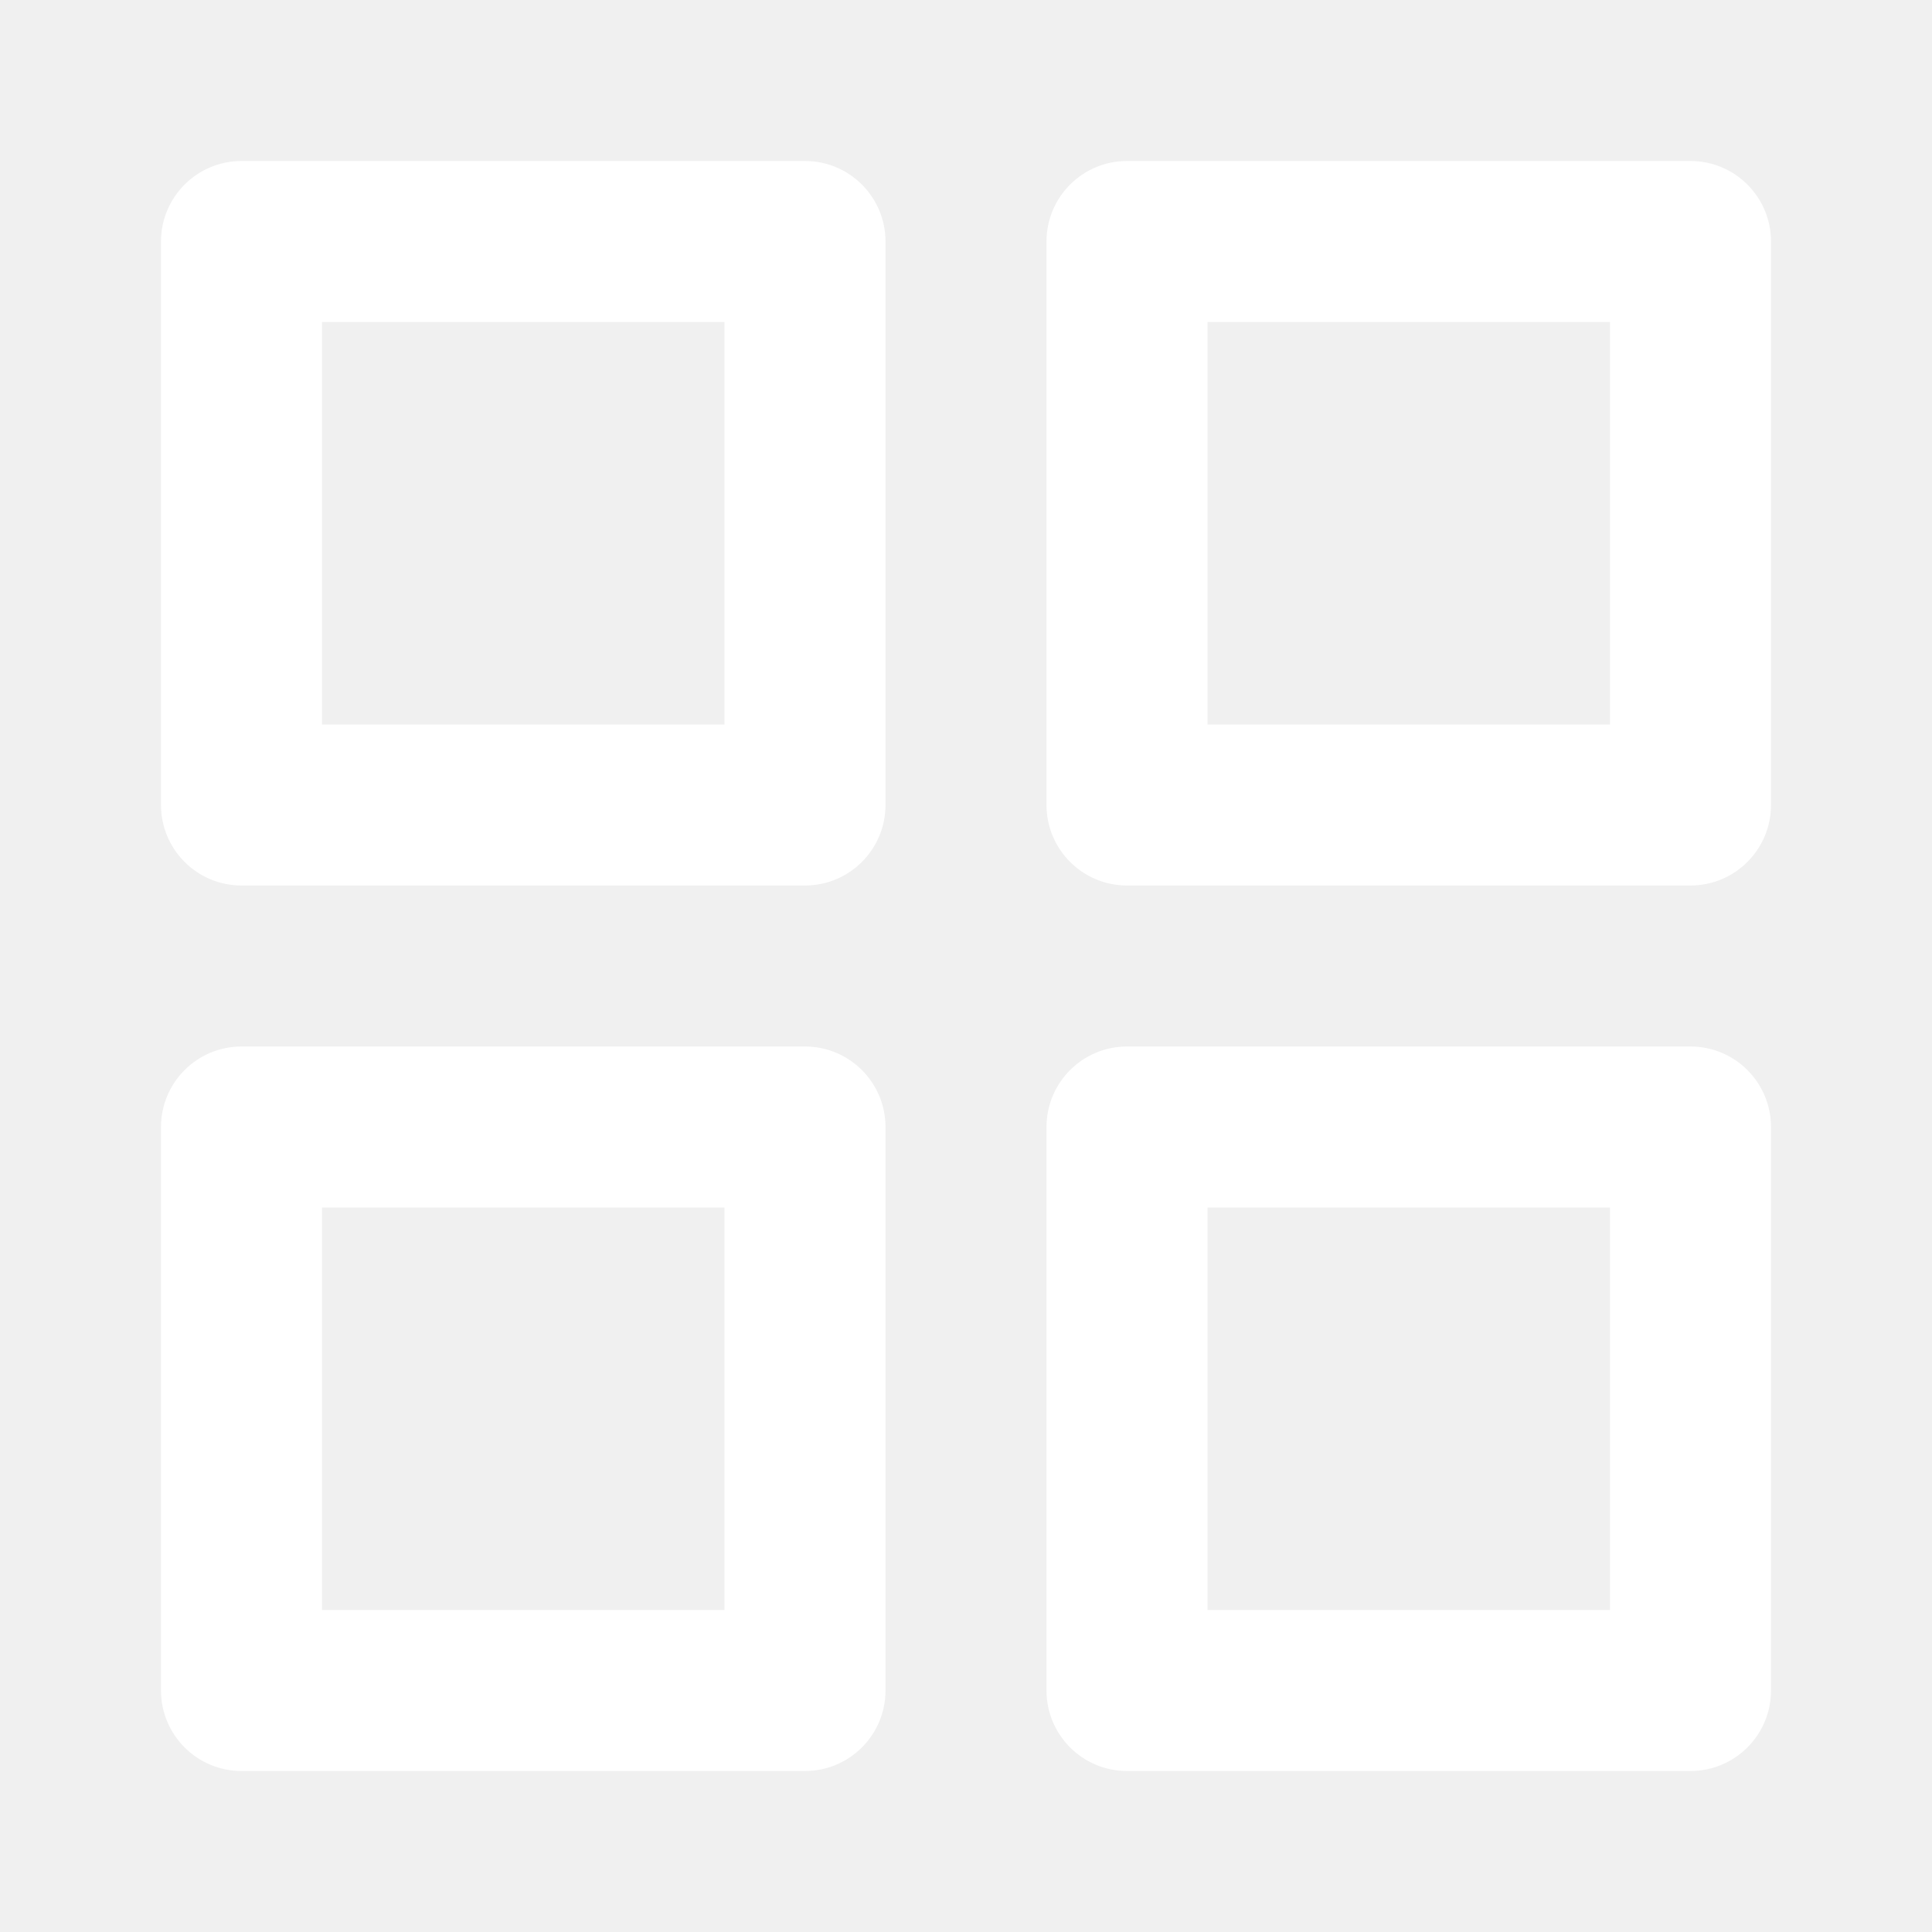
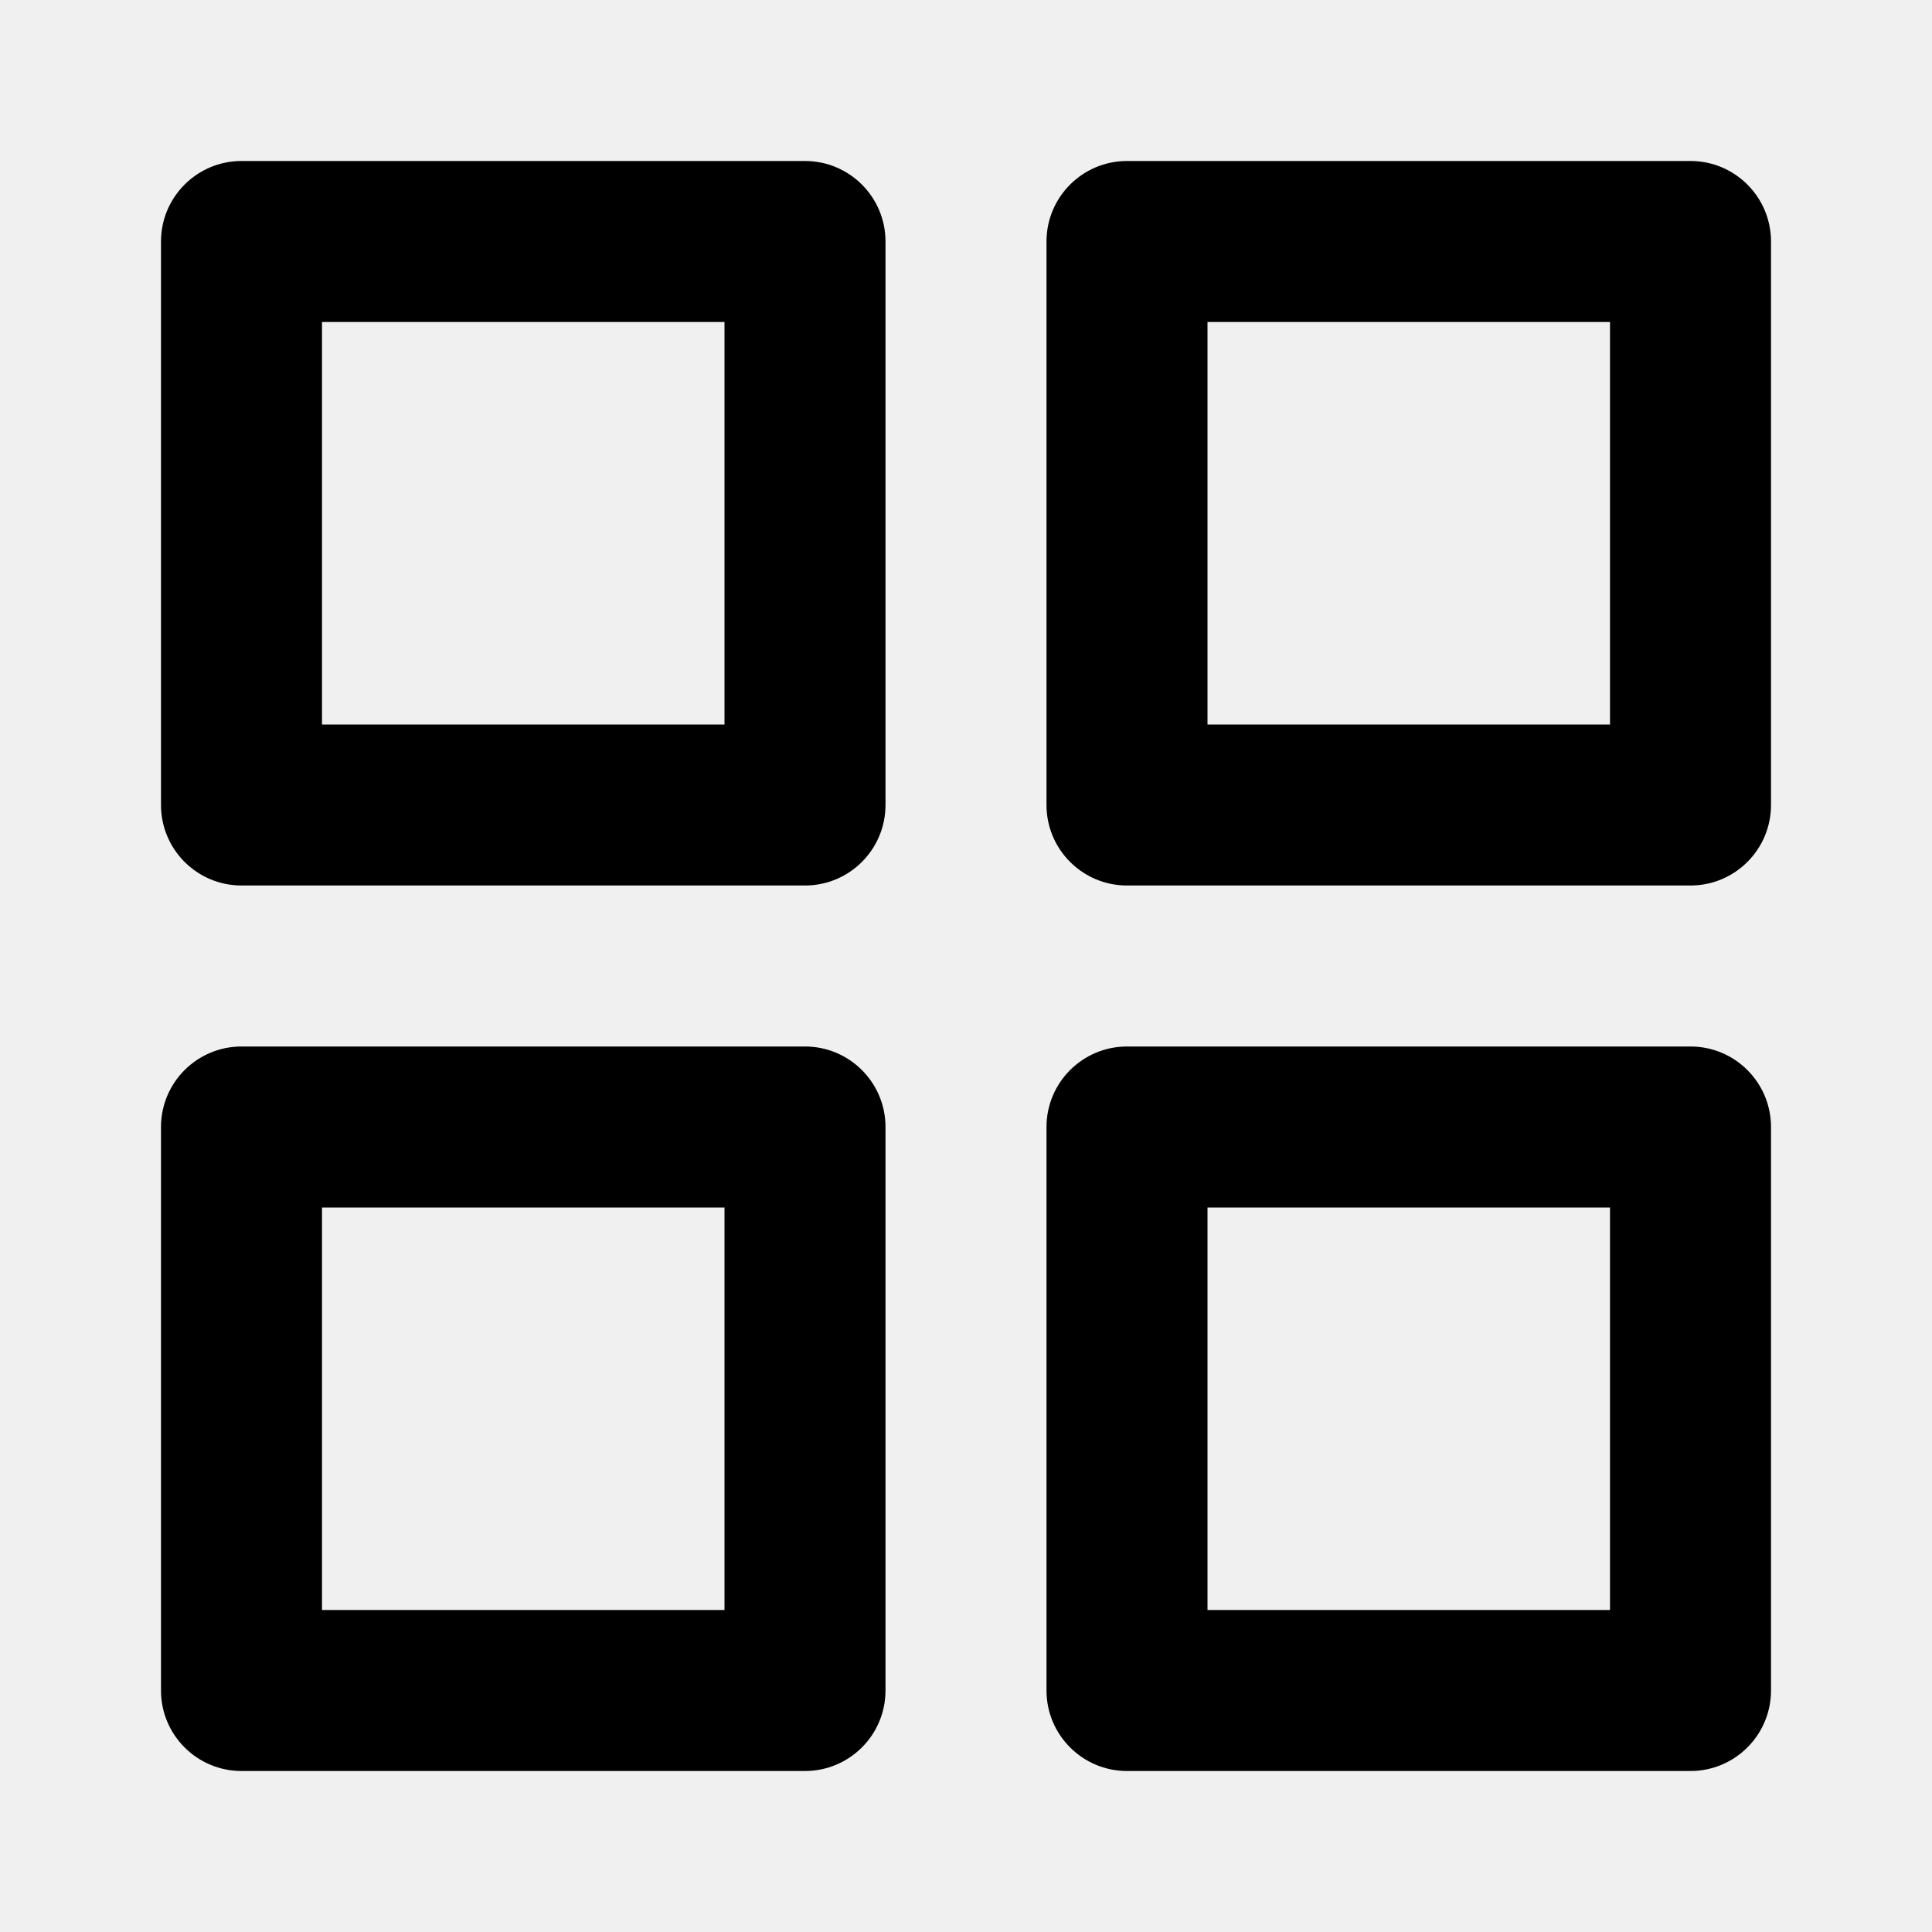
- <svg xmlns="http://www.w3.org/2000/svg" width="24" height="24" viewBox="0 0 24 24" fill="none">
-   <path fill-rule="evenodd" clip-rule="evenodd" d="M2 3C2 2.448 2.448 2 3 2H10C10.552 2 11 2.448 11 3V10C11 10.552 10.552 11 10 11H3C2.448 11 2 10.552 2 10V3ZM4 4V9H9V4H4Z" fill="white" />
-   <path fill-rule="evenodd" clip-rule="evenodd" d="M13 3C13 2.448 13.448 2 14 2H21C21.552 2 22 2.448 22 3V10C22 10.552 21.552 11 21 11H14C13.448 11 13 10.552 13 10V3ZM15 4V9H20V4H15Z" fill="white" />
-   <path fill-rule="evenodd" clip-rule="evenodd" d="M13 14C13 13.448 13.448 13 14 13H21C21.552 13 22 13.448 22 14V21C22 21.552 21.552 22 21 22H14C13.448 22 13 21.552 13 21V14ZM15 15V20H20V15H15Z" fill="white" />
-   <path fill-rule="evenodd" clip-rule="evenodd" d="M2 14C2 13.448 2.448 13 3 13H10C10.552 13 11 13.448 11 14V21C11 21.552 10.552 22 10 22H3C2.448 22 2 21.552 2 21V14ZM4 15V20H9V15H4Z" fill="white" />
+ <svg xmlns="http://www.w3.org/2000/svg" viewBox="0 0 24 24">
+   <path fill-rule="evenodd" clip-rule="evenodd" d="M2 3C2 2.448 2.448 2 3 2H10C10.552 2 11 2.448 11 3V10C11 10.552 10.552 11 10 11H3C2.448 11 2 10.552 2 10V3ZM4 4V9H9V4H4Z" />
+   <path fill-rule="evenodd" clip-rule="evenodd" d="M13 3C13 2.448 13.448 2 14 2H21C21.552 2 22 2.448 22 3V10C22 10.552 21.552 11 21 11H14C13.448 11 13 10.552 13 10V3ZM15 4V9H20V4H15Z" />
+   <path fill-rule="evenodd" clip-rule="evenodd" d="M13 14C13 13.448 13.448 13 14 13H21C21.552 13 22 13.448 22 14V21C22 21.552 21.552 22 21 22H14C13.448 22 13 21.552 13 21V14ZM15 15V20H20V15H15Z" />
+   <path fill-rule="evenodd" clip-rule="evenodd" d="M2 14C2 13.448 2.448 13 3 13H10C10.552 13 11 13.448 11 14V21C11 21.552 10.552 22 10 22H3C2.448 22 2 21.552 2 21V14ZM4 15V20H9V15H4Z" />
</svg>
